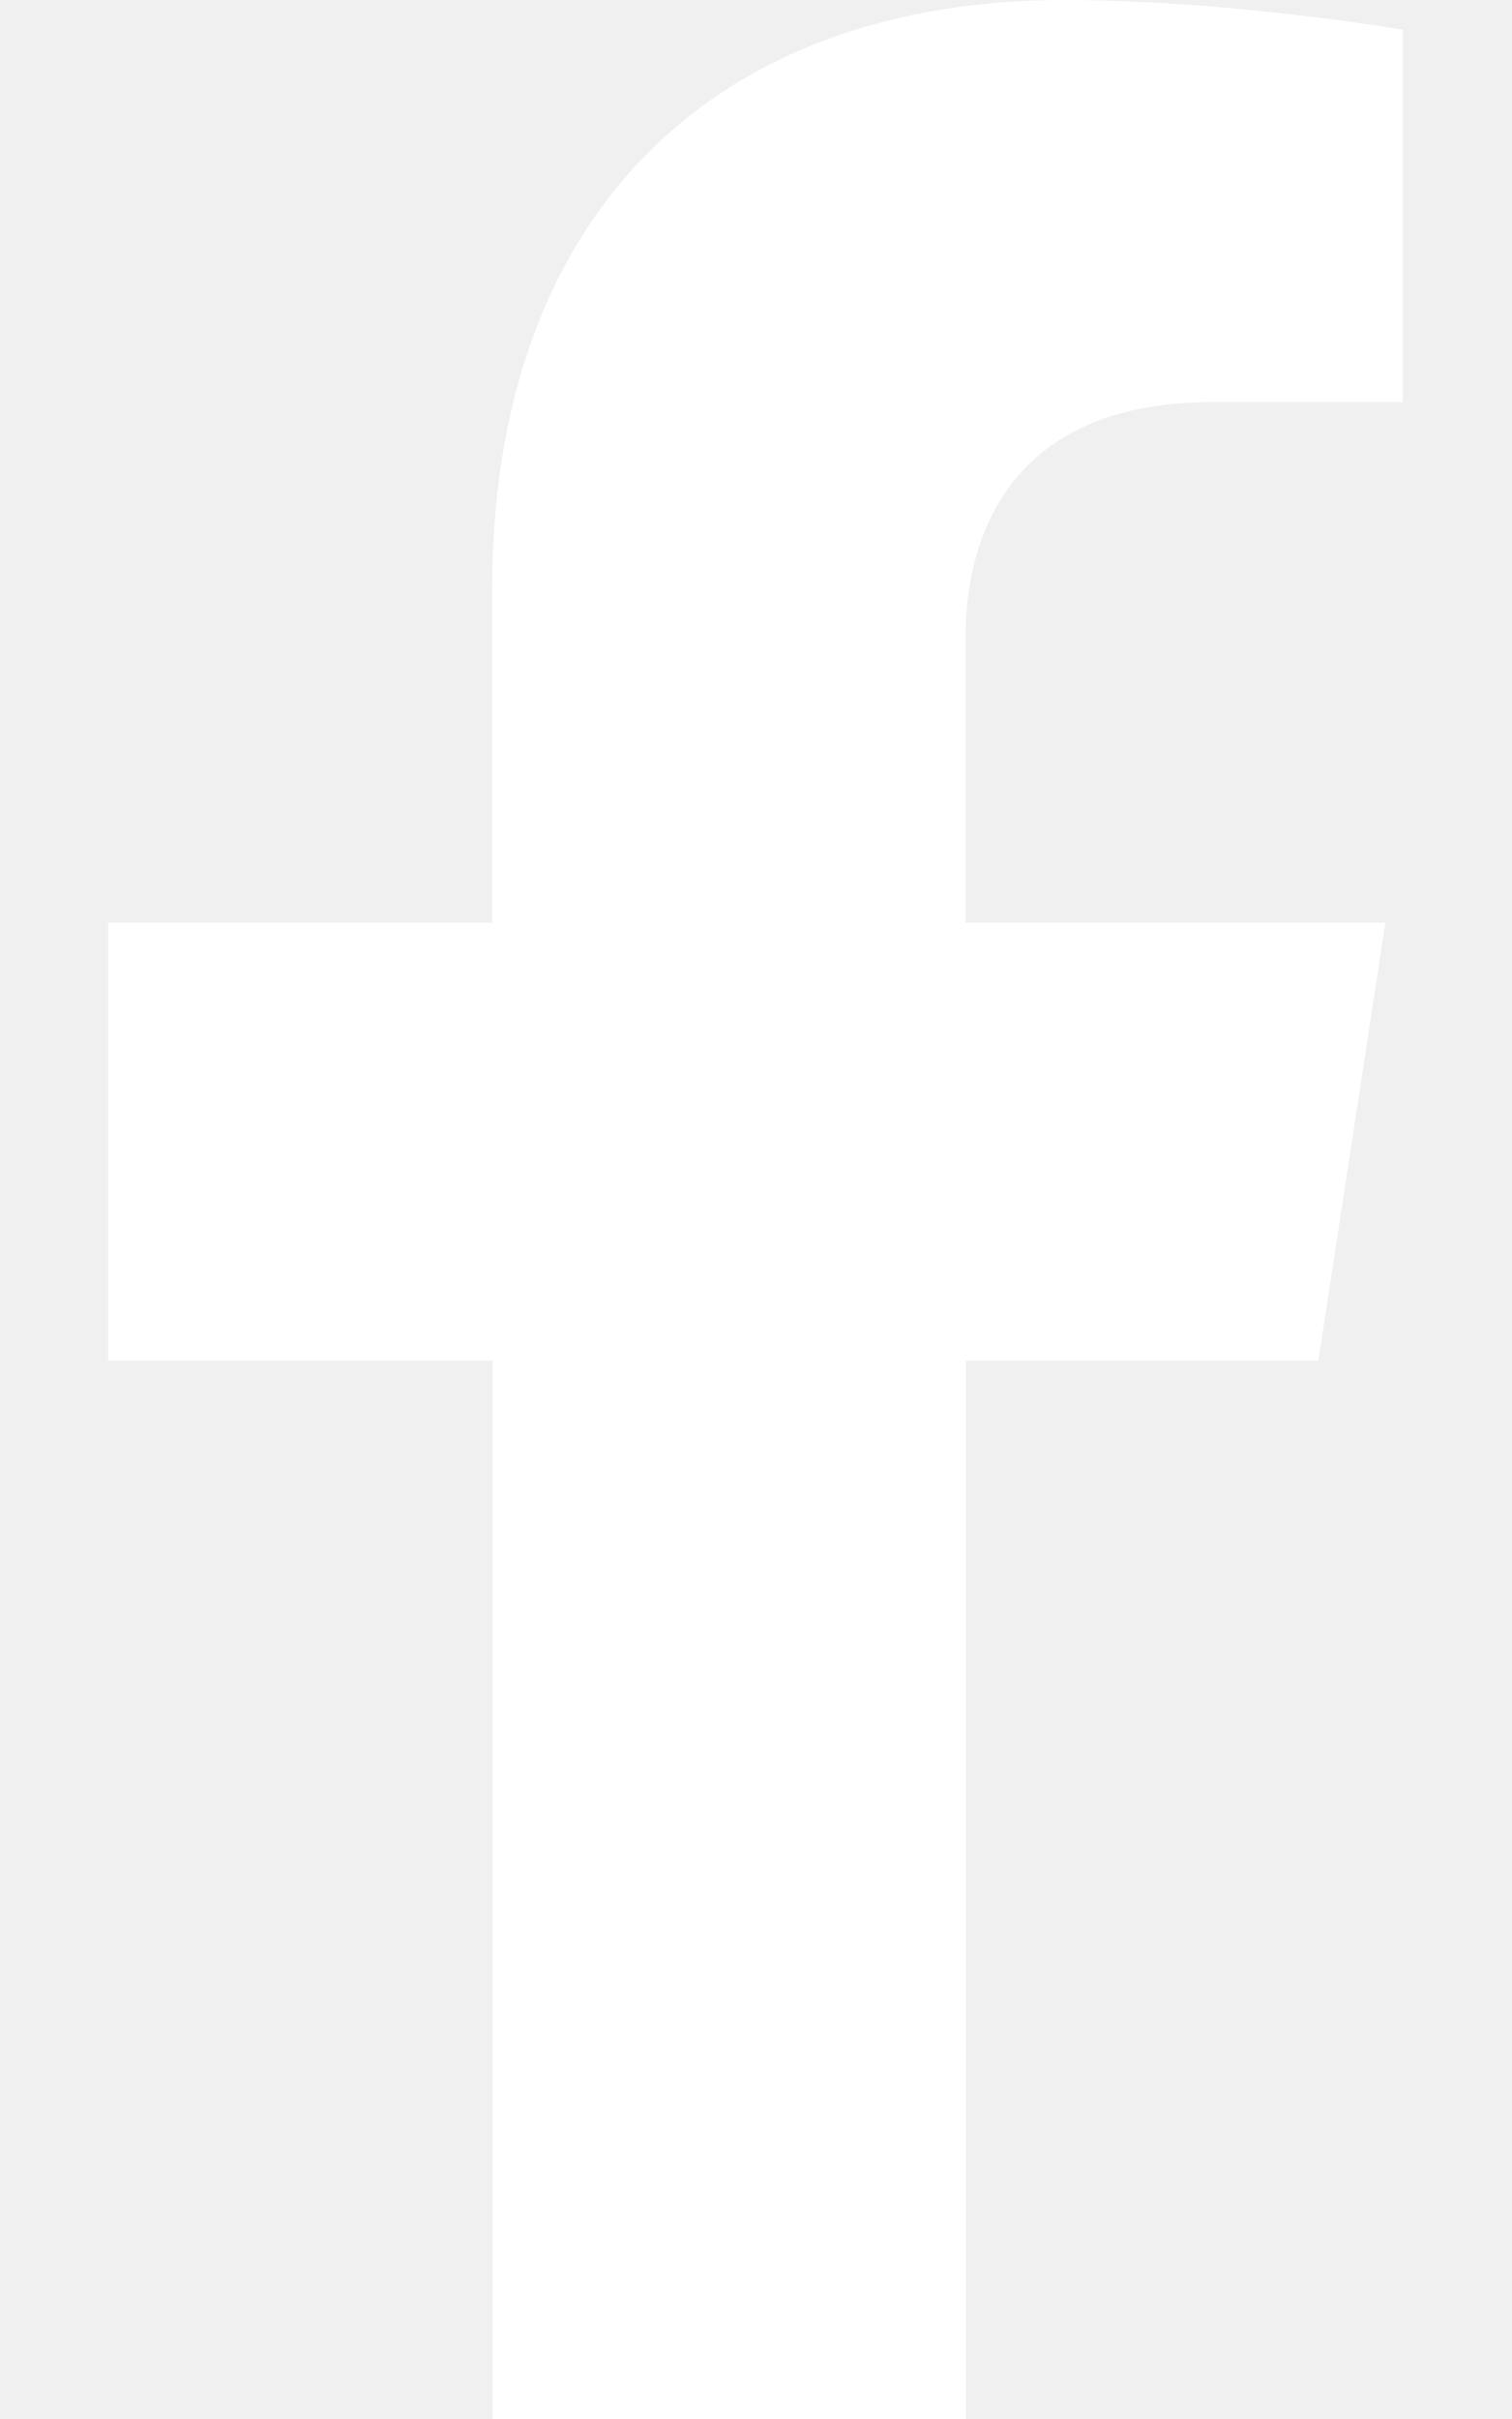
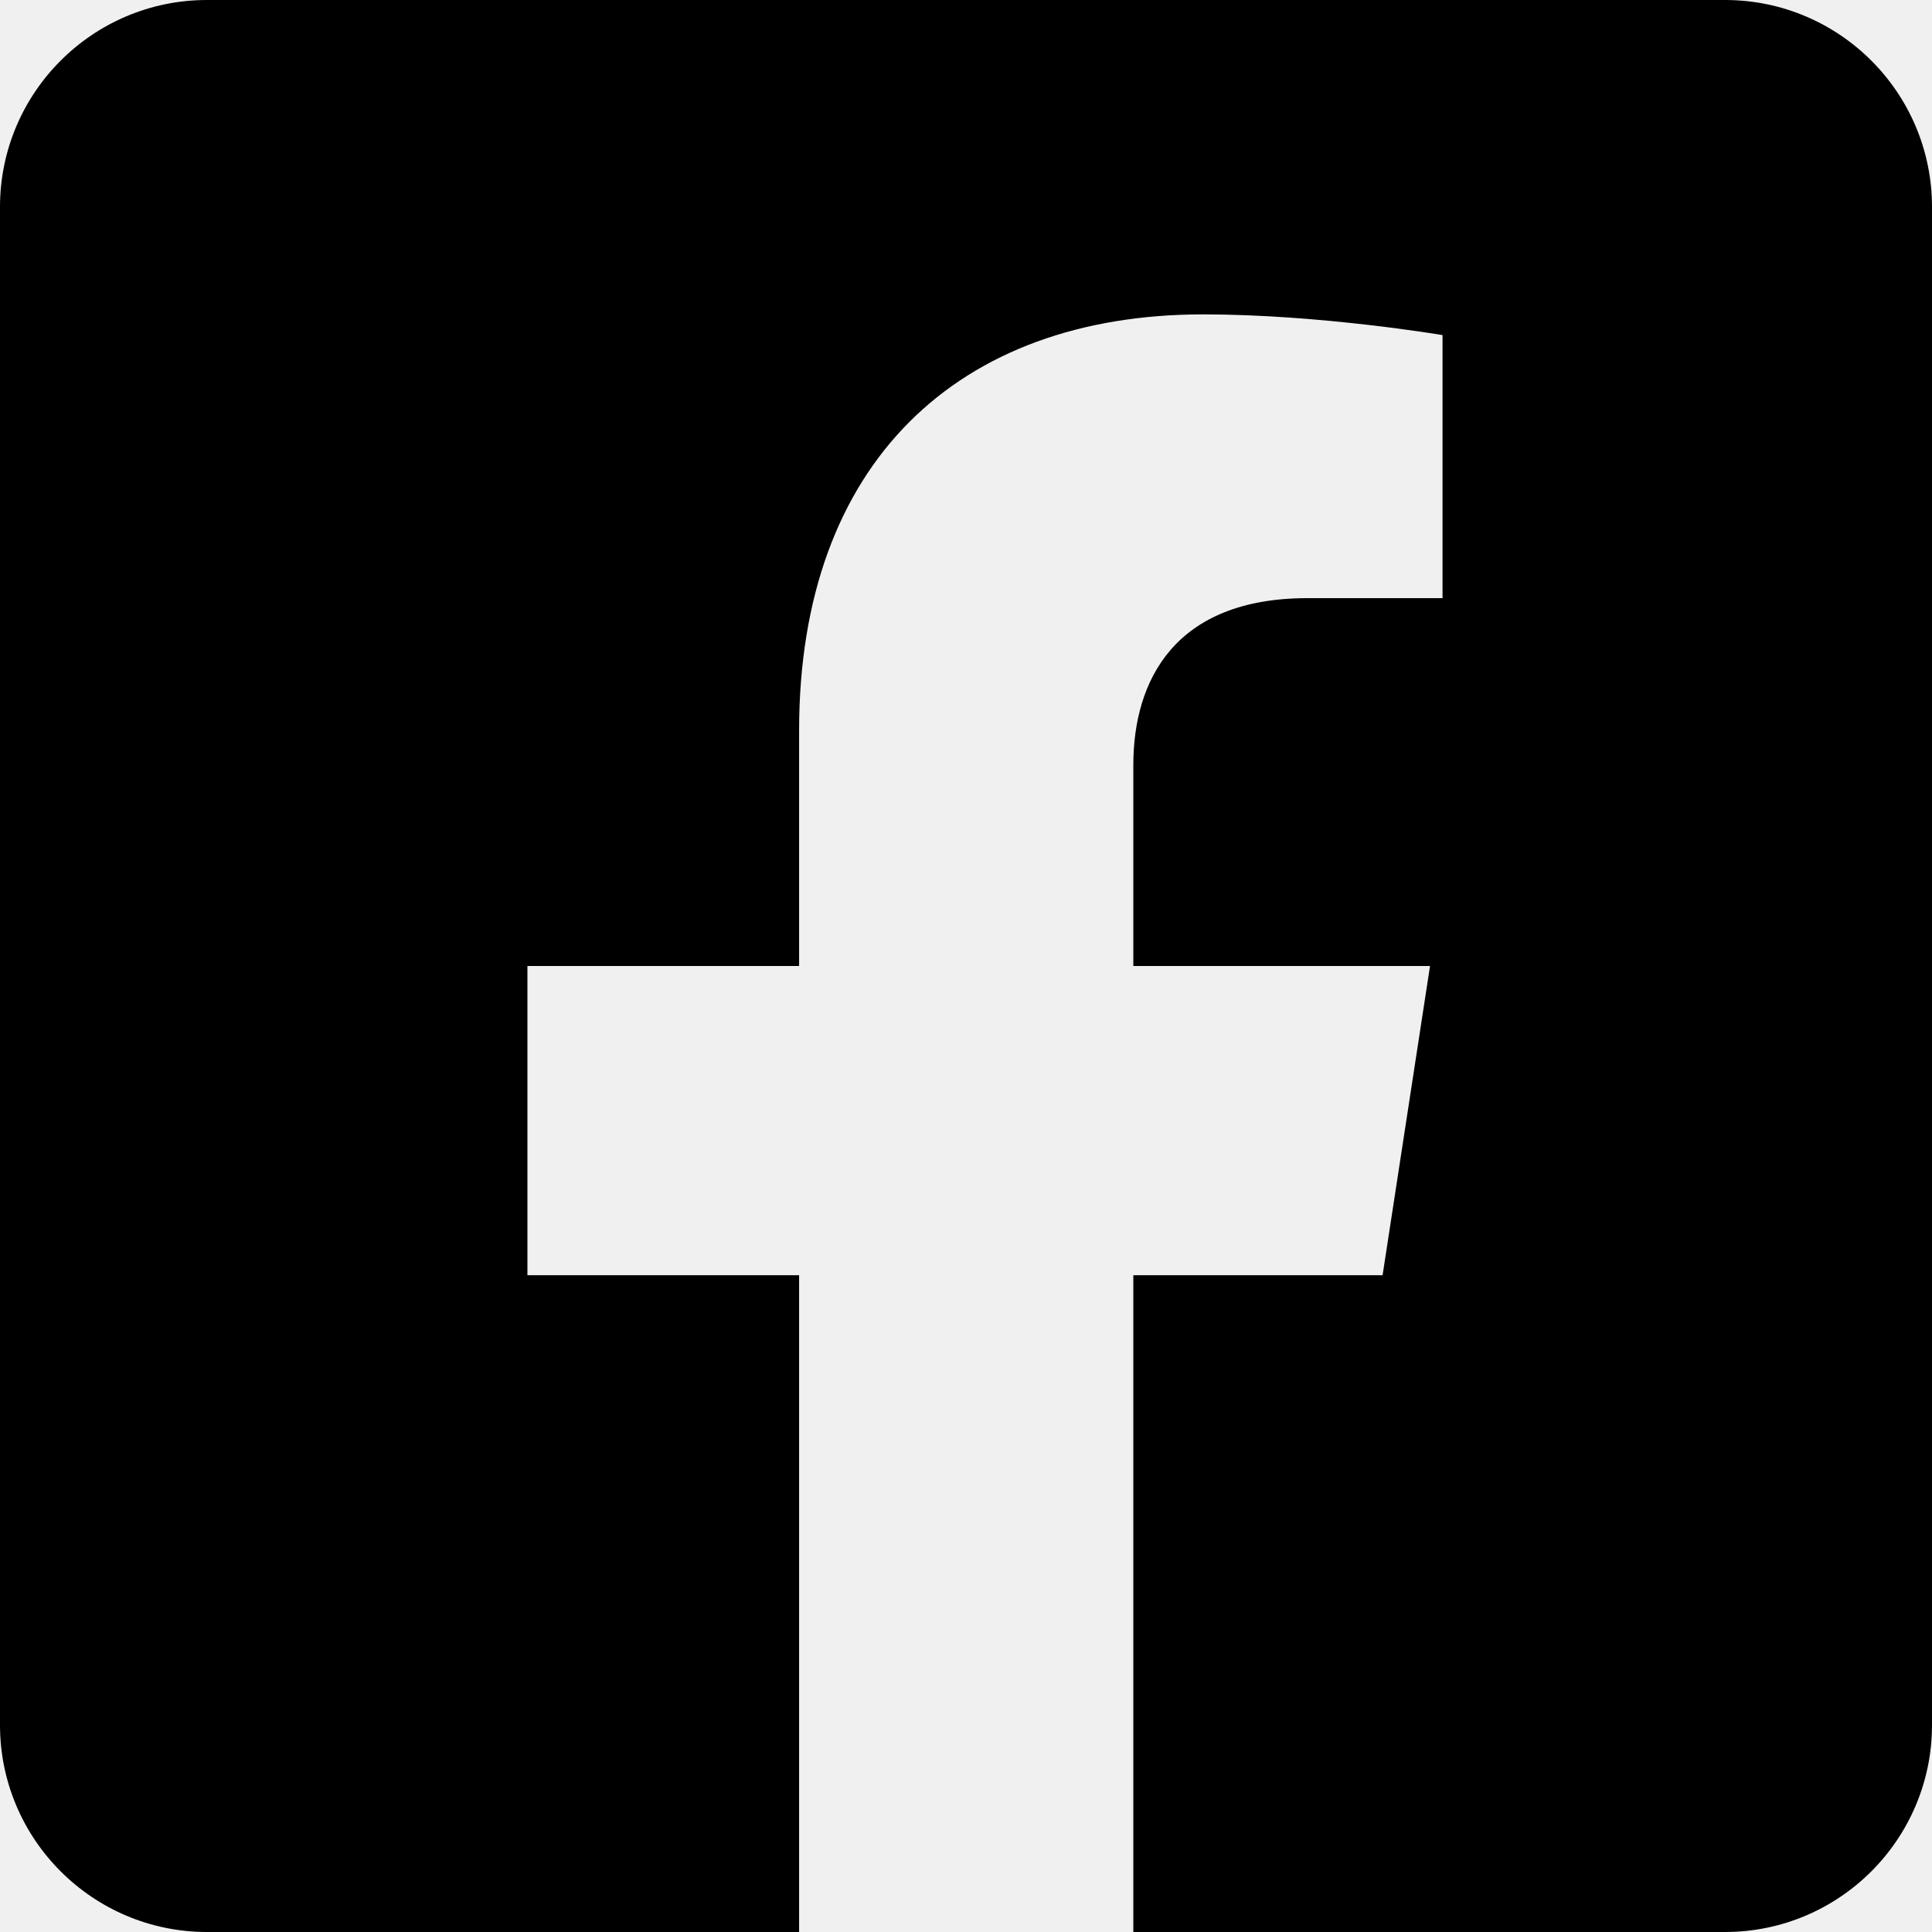
- <svg xmlns="http://www.w3.org/2000/svg" version="1.1" id="Livello_1" focusable="false" x="0px" y="0px" viewBox="0 0 320 512" style="enable-background:new 0 0 320 512;" xml:space="preserve">
-   <style type="text/css">
- 	.st0{fill:#FFFFFF;}
- </style>
-   <path class="st0" d="M279.1,288l14.2-92.7h-88.9v-60.1c0-25.3,12.4-50.1,52.2-50.1h40.4V6.3c0,0-36.7-6.3-71.7-6.3  c-73.2,0-121.1,44.4-121.1,124.7v70.6H22.9V288h81.4v224h100.2V288H279.1z" />
+ <svg xmlns="http://www.w3.org/2000/svg" version="1.1" id="Livello_1" focusable="false" x="0px" y="0px" viewBox="0 0 448 448" style="enable-background:new 0 0 448 448;" xml:space="preserve">
+   <path d="M400,0H48C21.5,0,0,21.5,0,48v352c0,26.5,21.5,48,48,48h137.3V295.7h-63V224h63v-54.6c0-62.2,37-96.5,93.7-96.5  c27.1,0,55.5,4.8,55.5,4.8v61h-31.3c-30.8,0-40.4,19.1-40.4,38.7V224h68.8l-11,71.7h-57.8V448H400c26.5,0,48-21.5,48-48V48  C448,21.5,426.5,0,400,0z" />
</svg>
